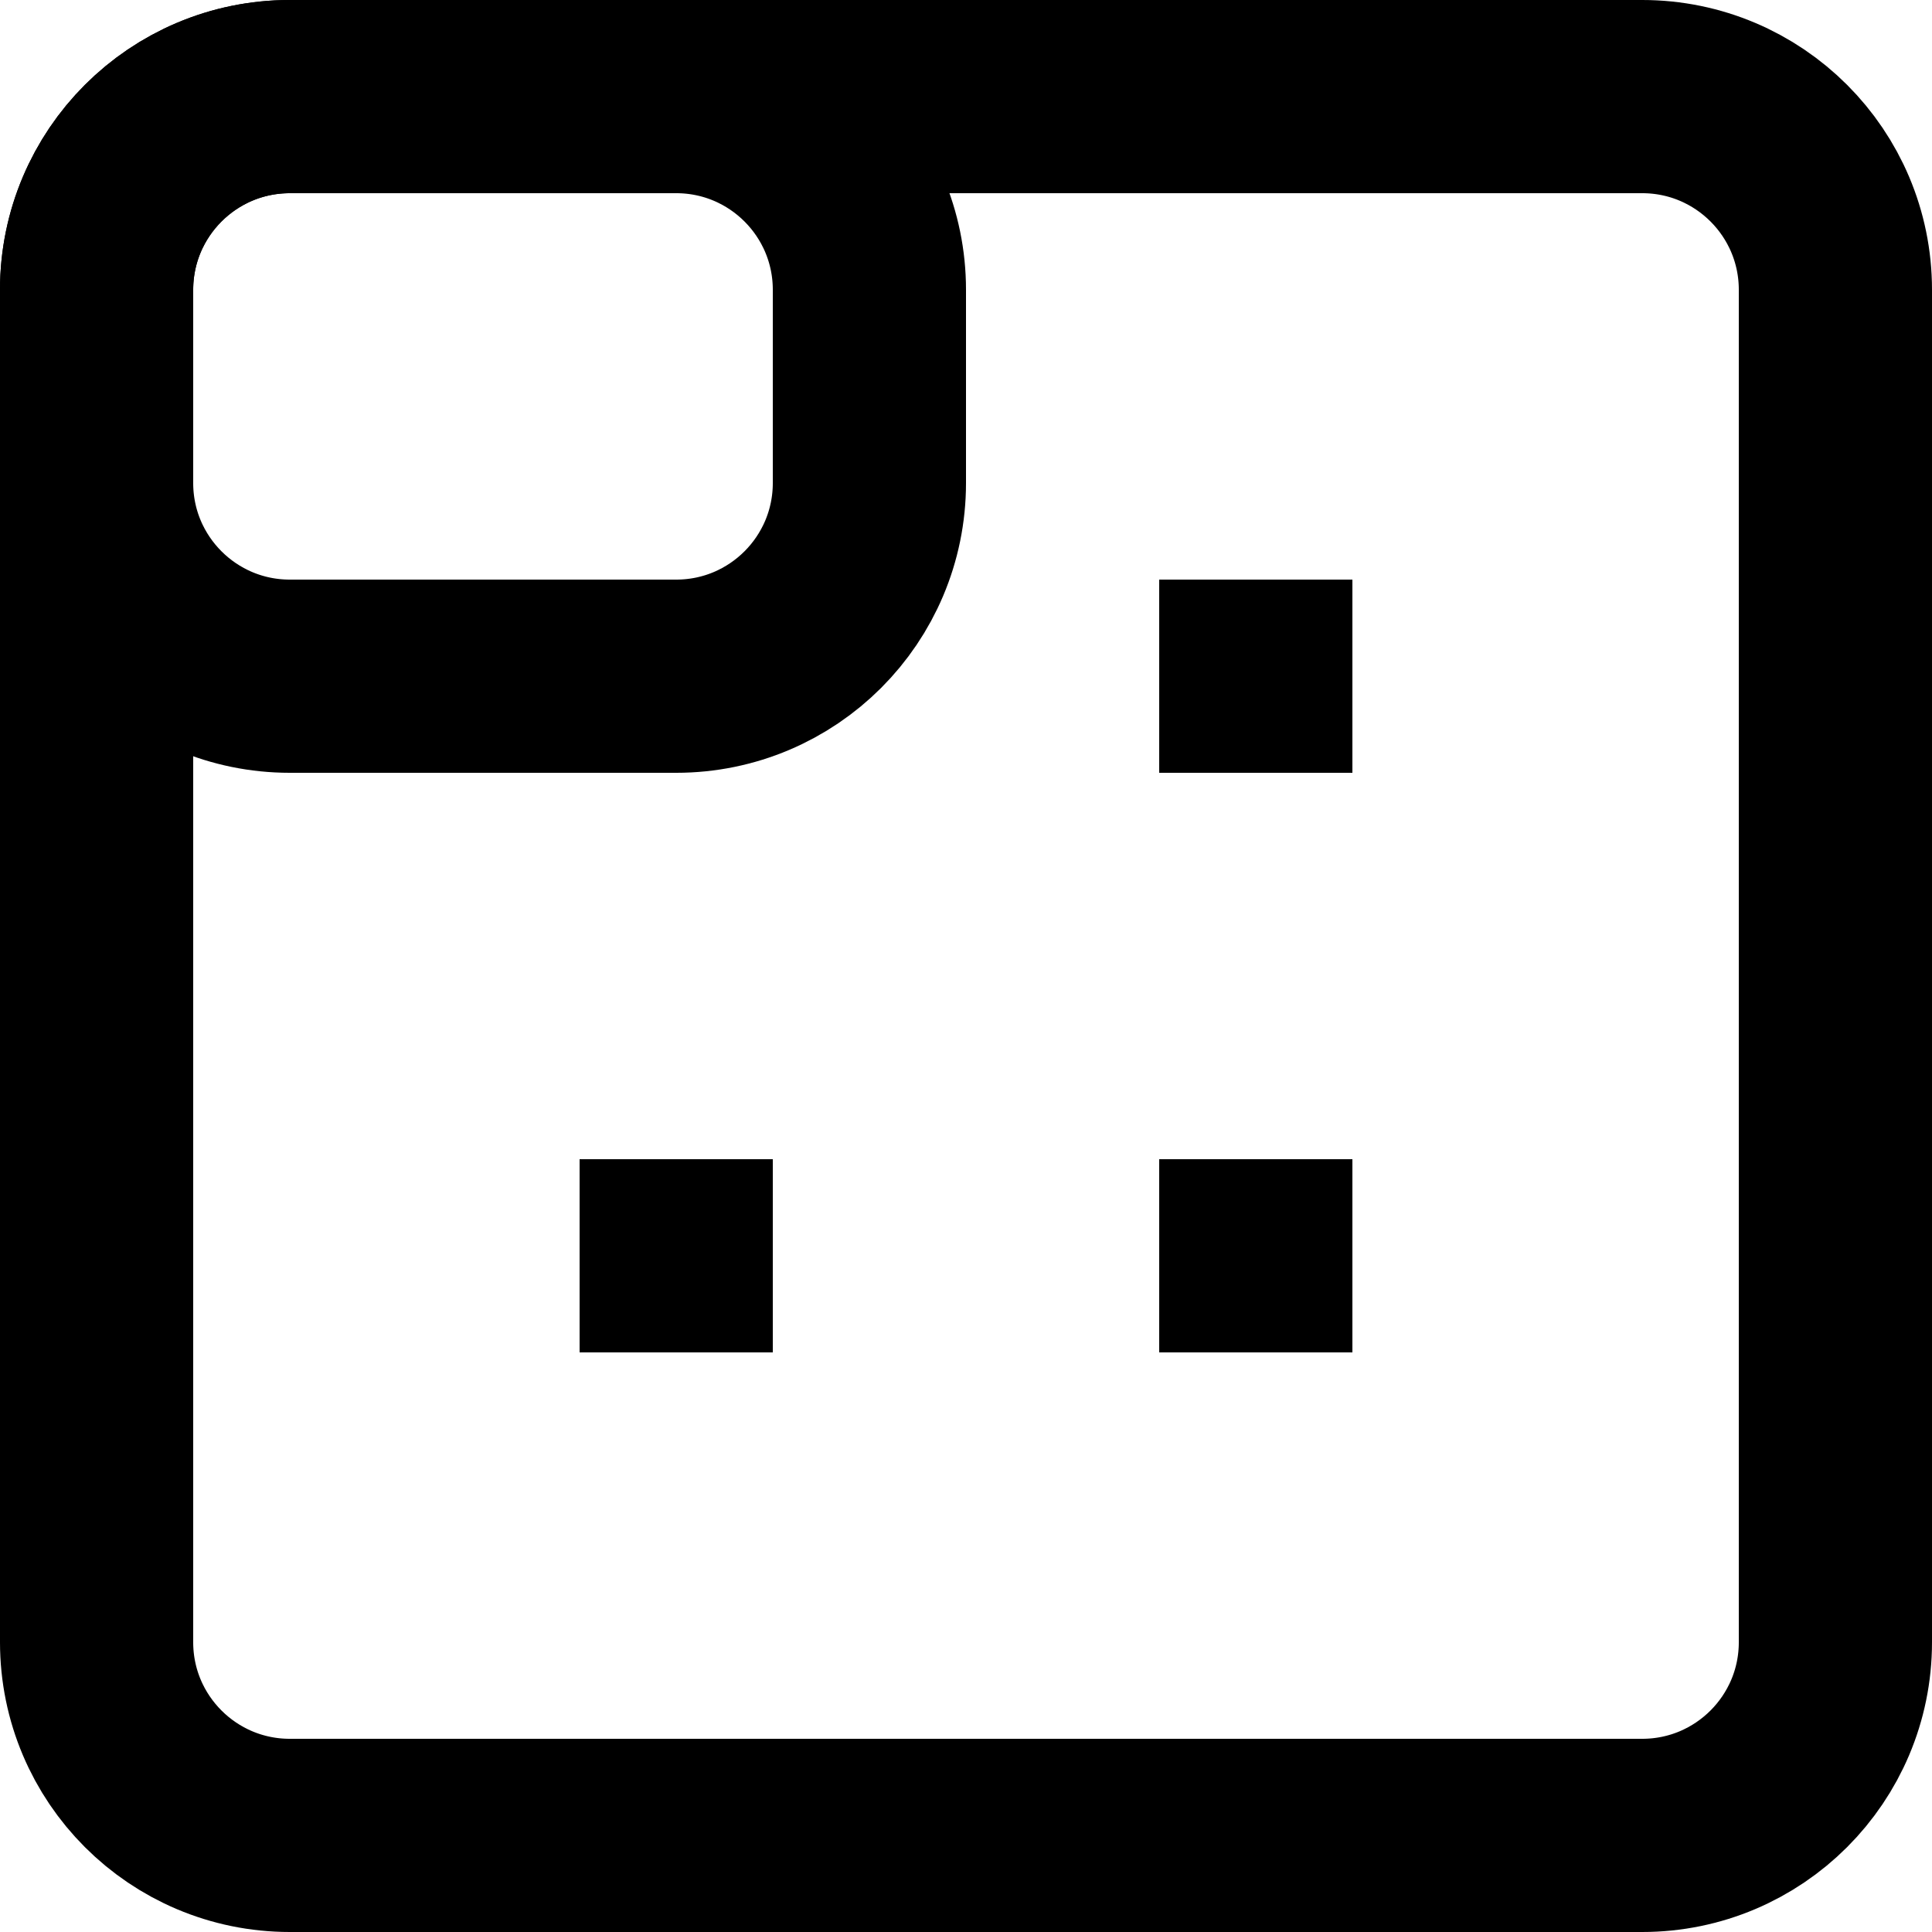
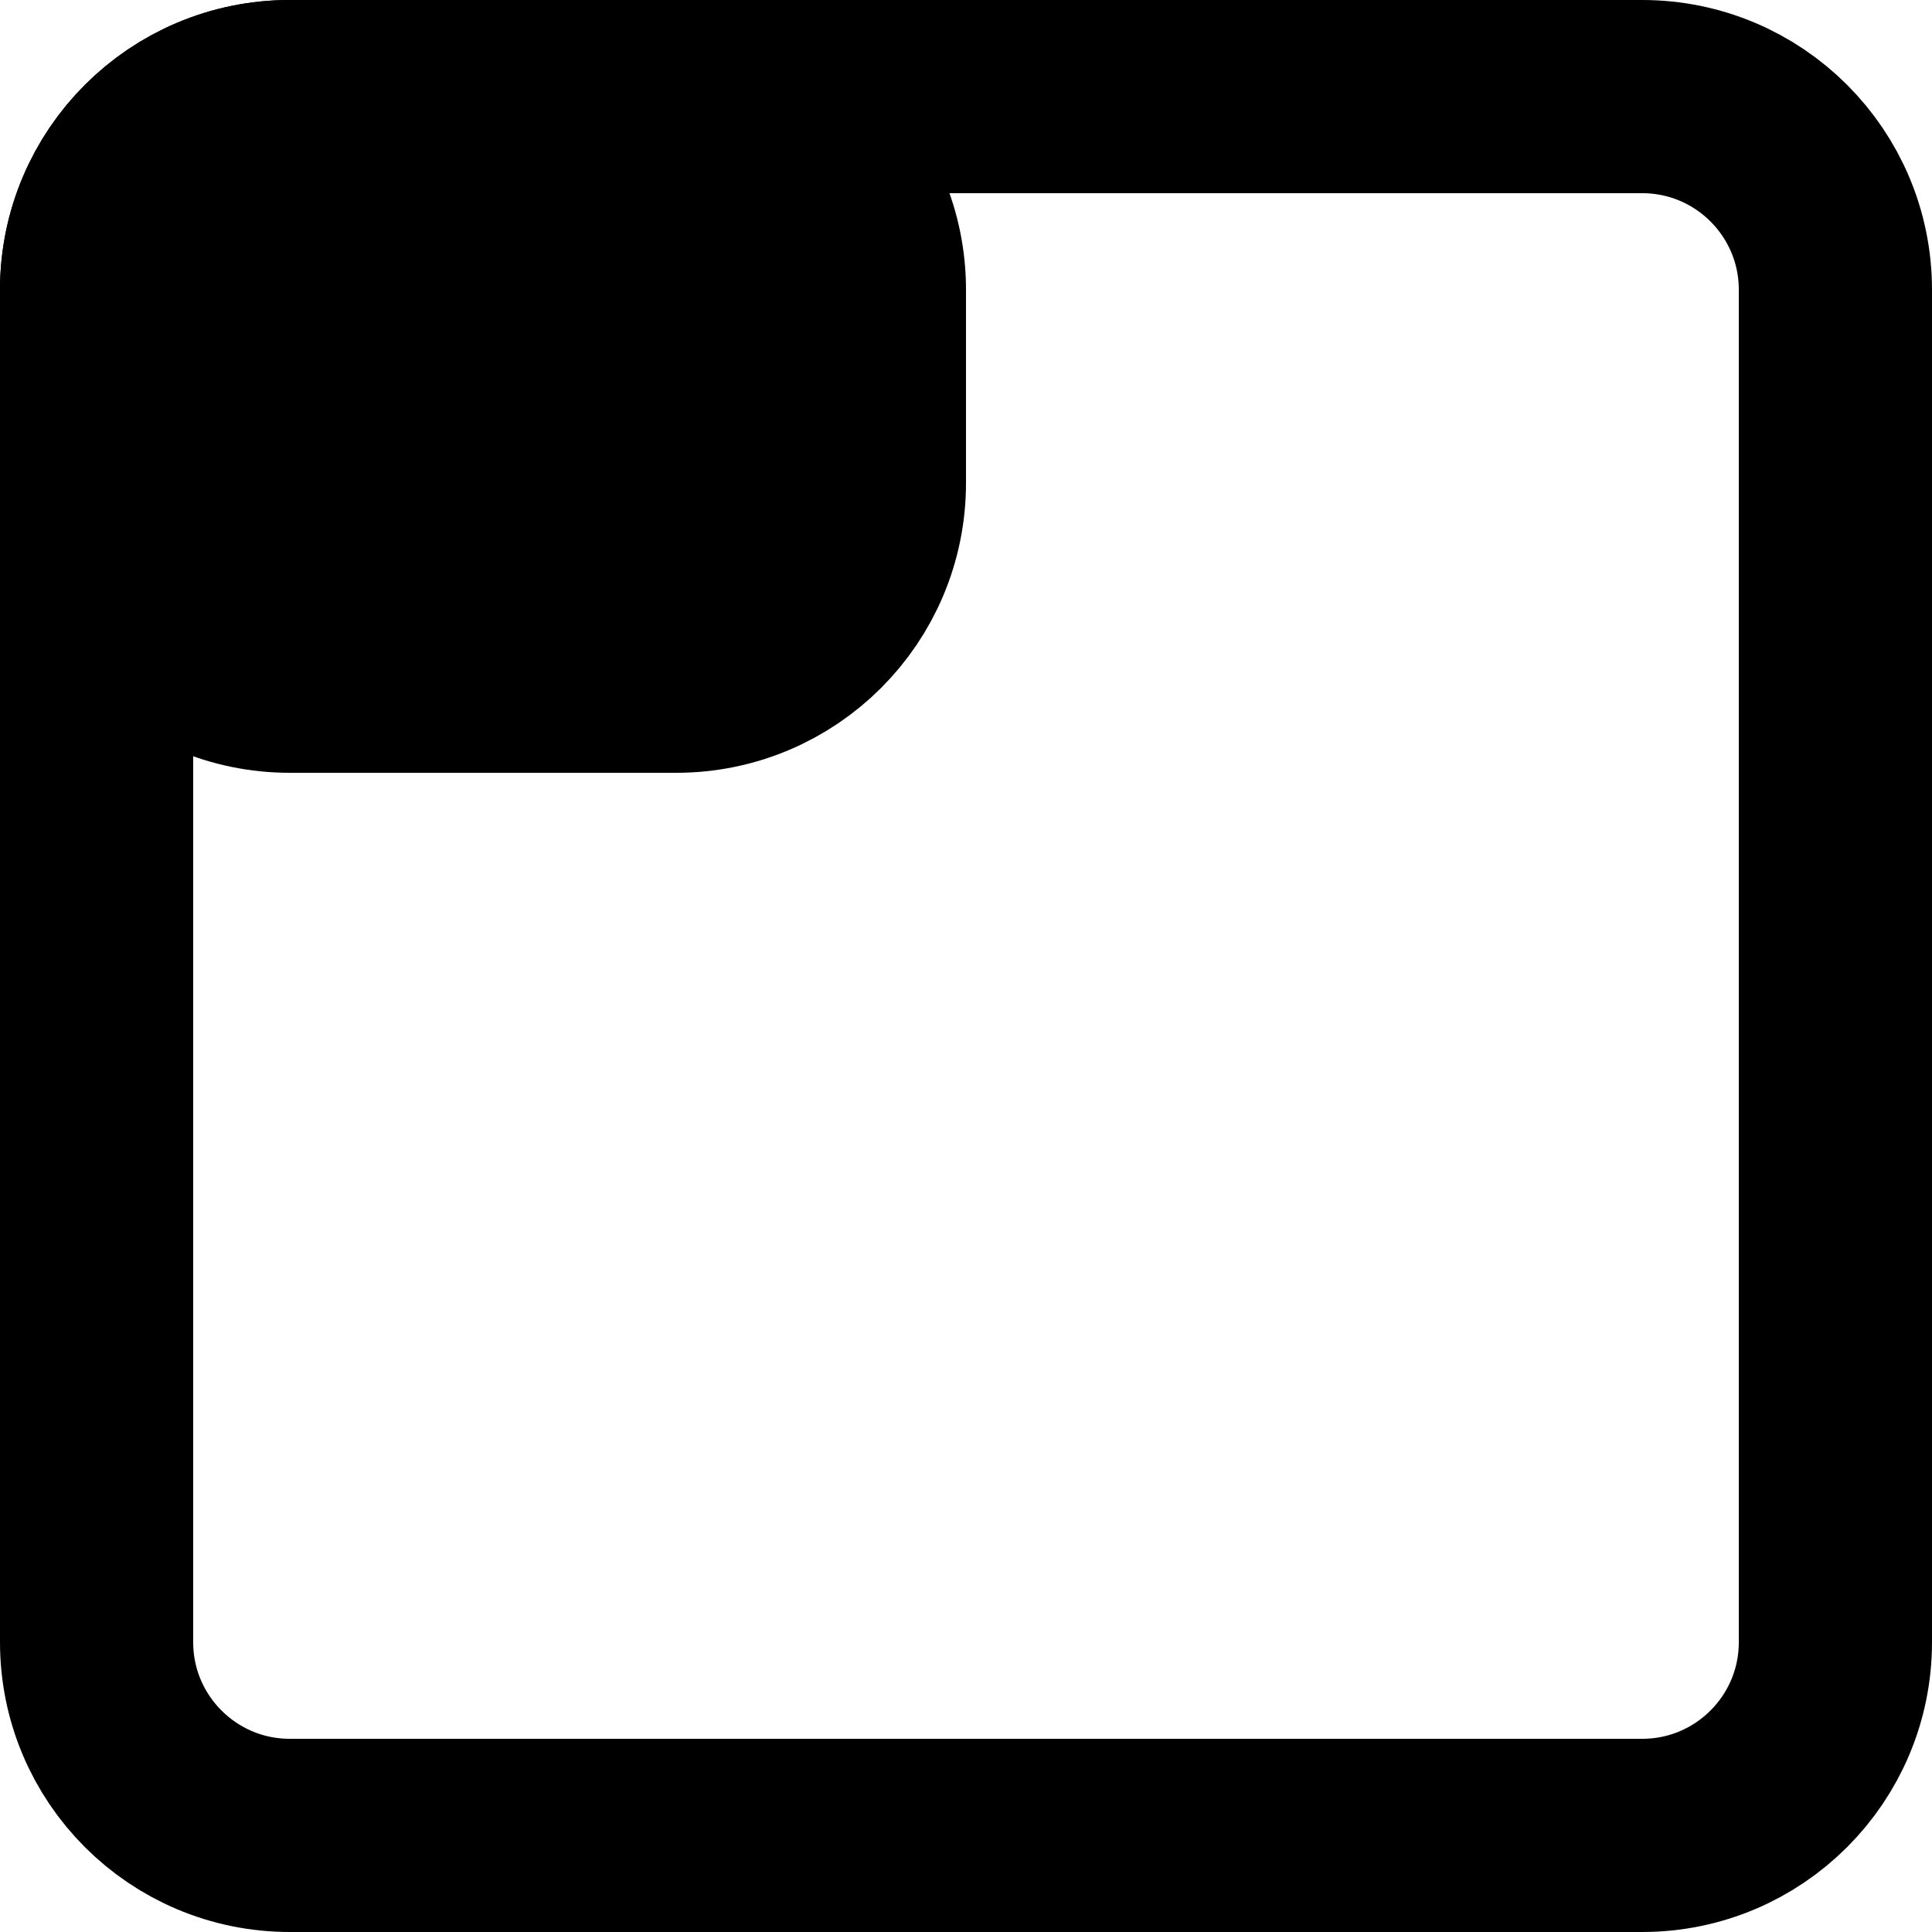
<svg xmlns="http://www.w3.org/2000/svg" height="10" viewBox="0 0 10 10" width="10">
  <g fill="none" fill-rule="evenodd">
    <rect height="9" rx="1" stroke="#000" width="9" x=".5" y=".5" />
-     <rect height="3" rx="1" stroke="#000" width="4" x=".5" y=".5" />
-     <g fill="#000">
-       <path d="m3 6h1v1h-1z" />
-       <path d="m6 3h1v1h-1z" />
-       <path d="m6 6h1v1h-1z" />
-     </g>
+     <rect height="3" width="4" rx="1" fill="#000" stroke="#000" x=".5" y=".5" />
+     <g fill="#000" />
  </g>
</svg>
